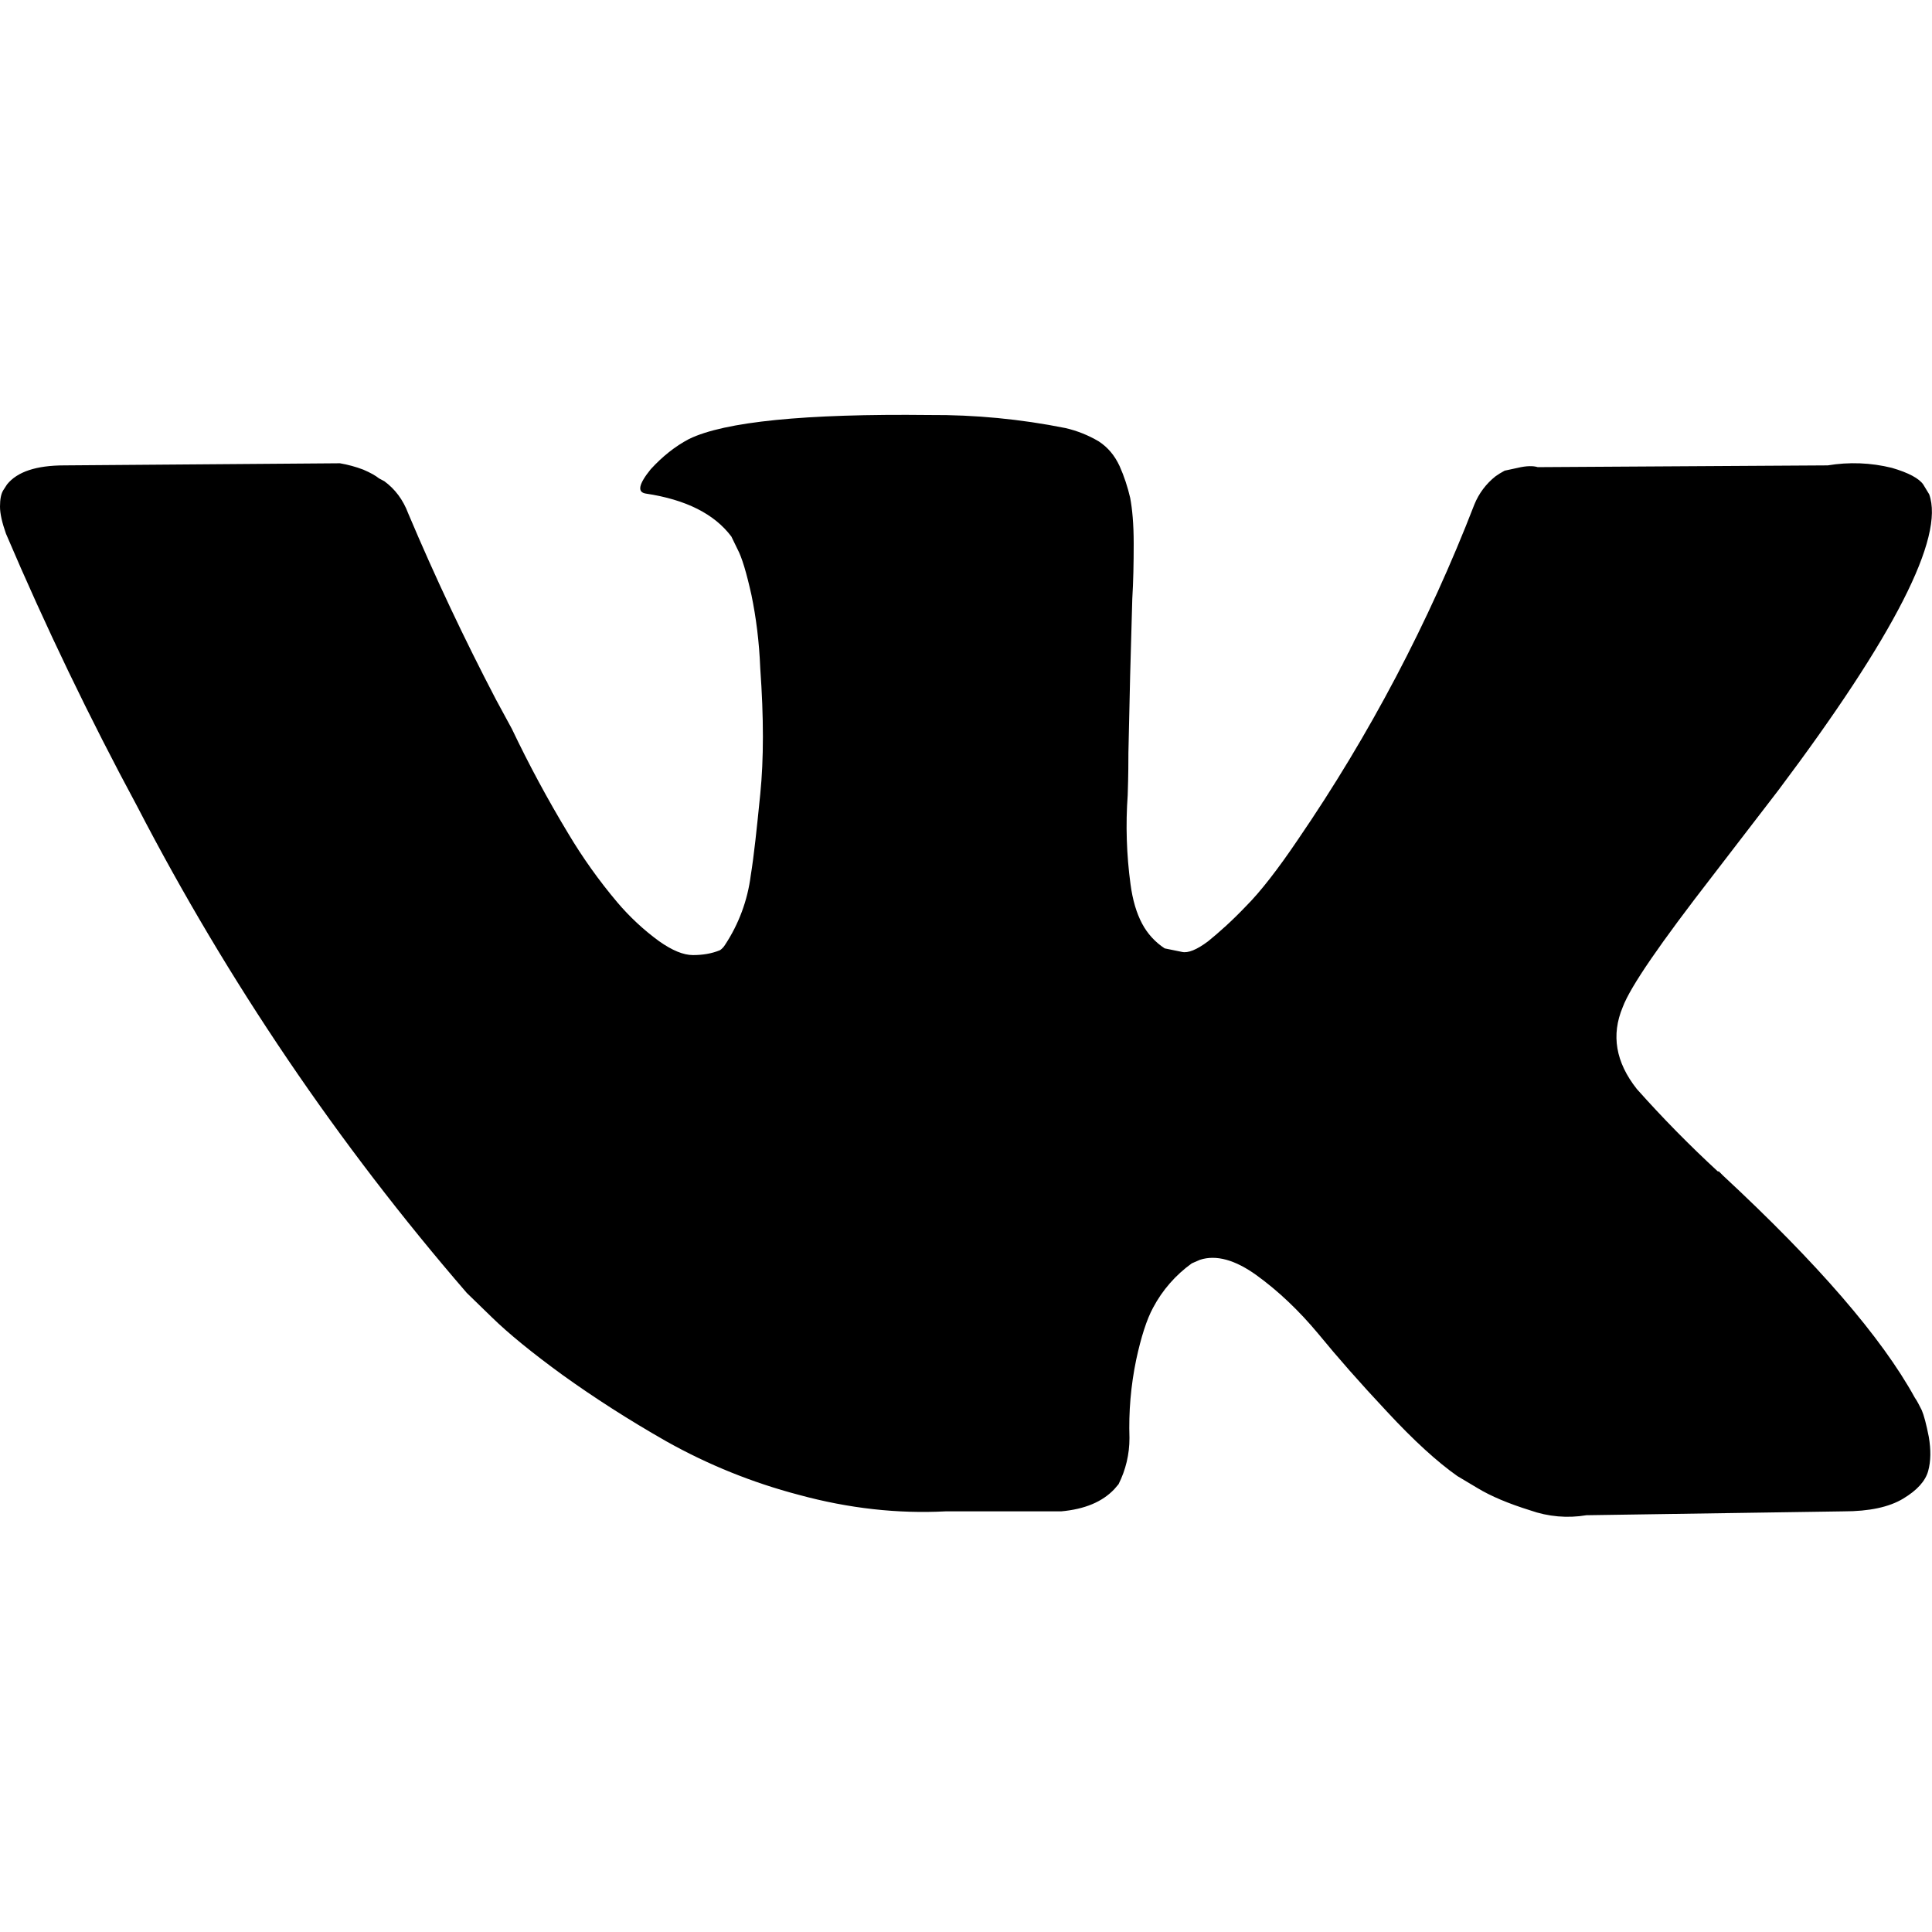
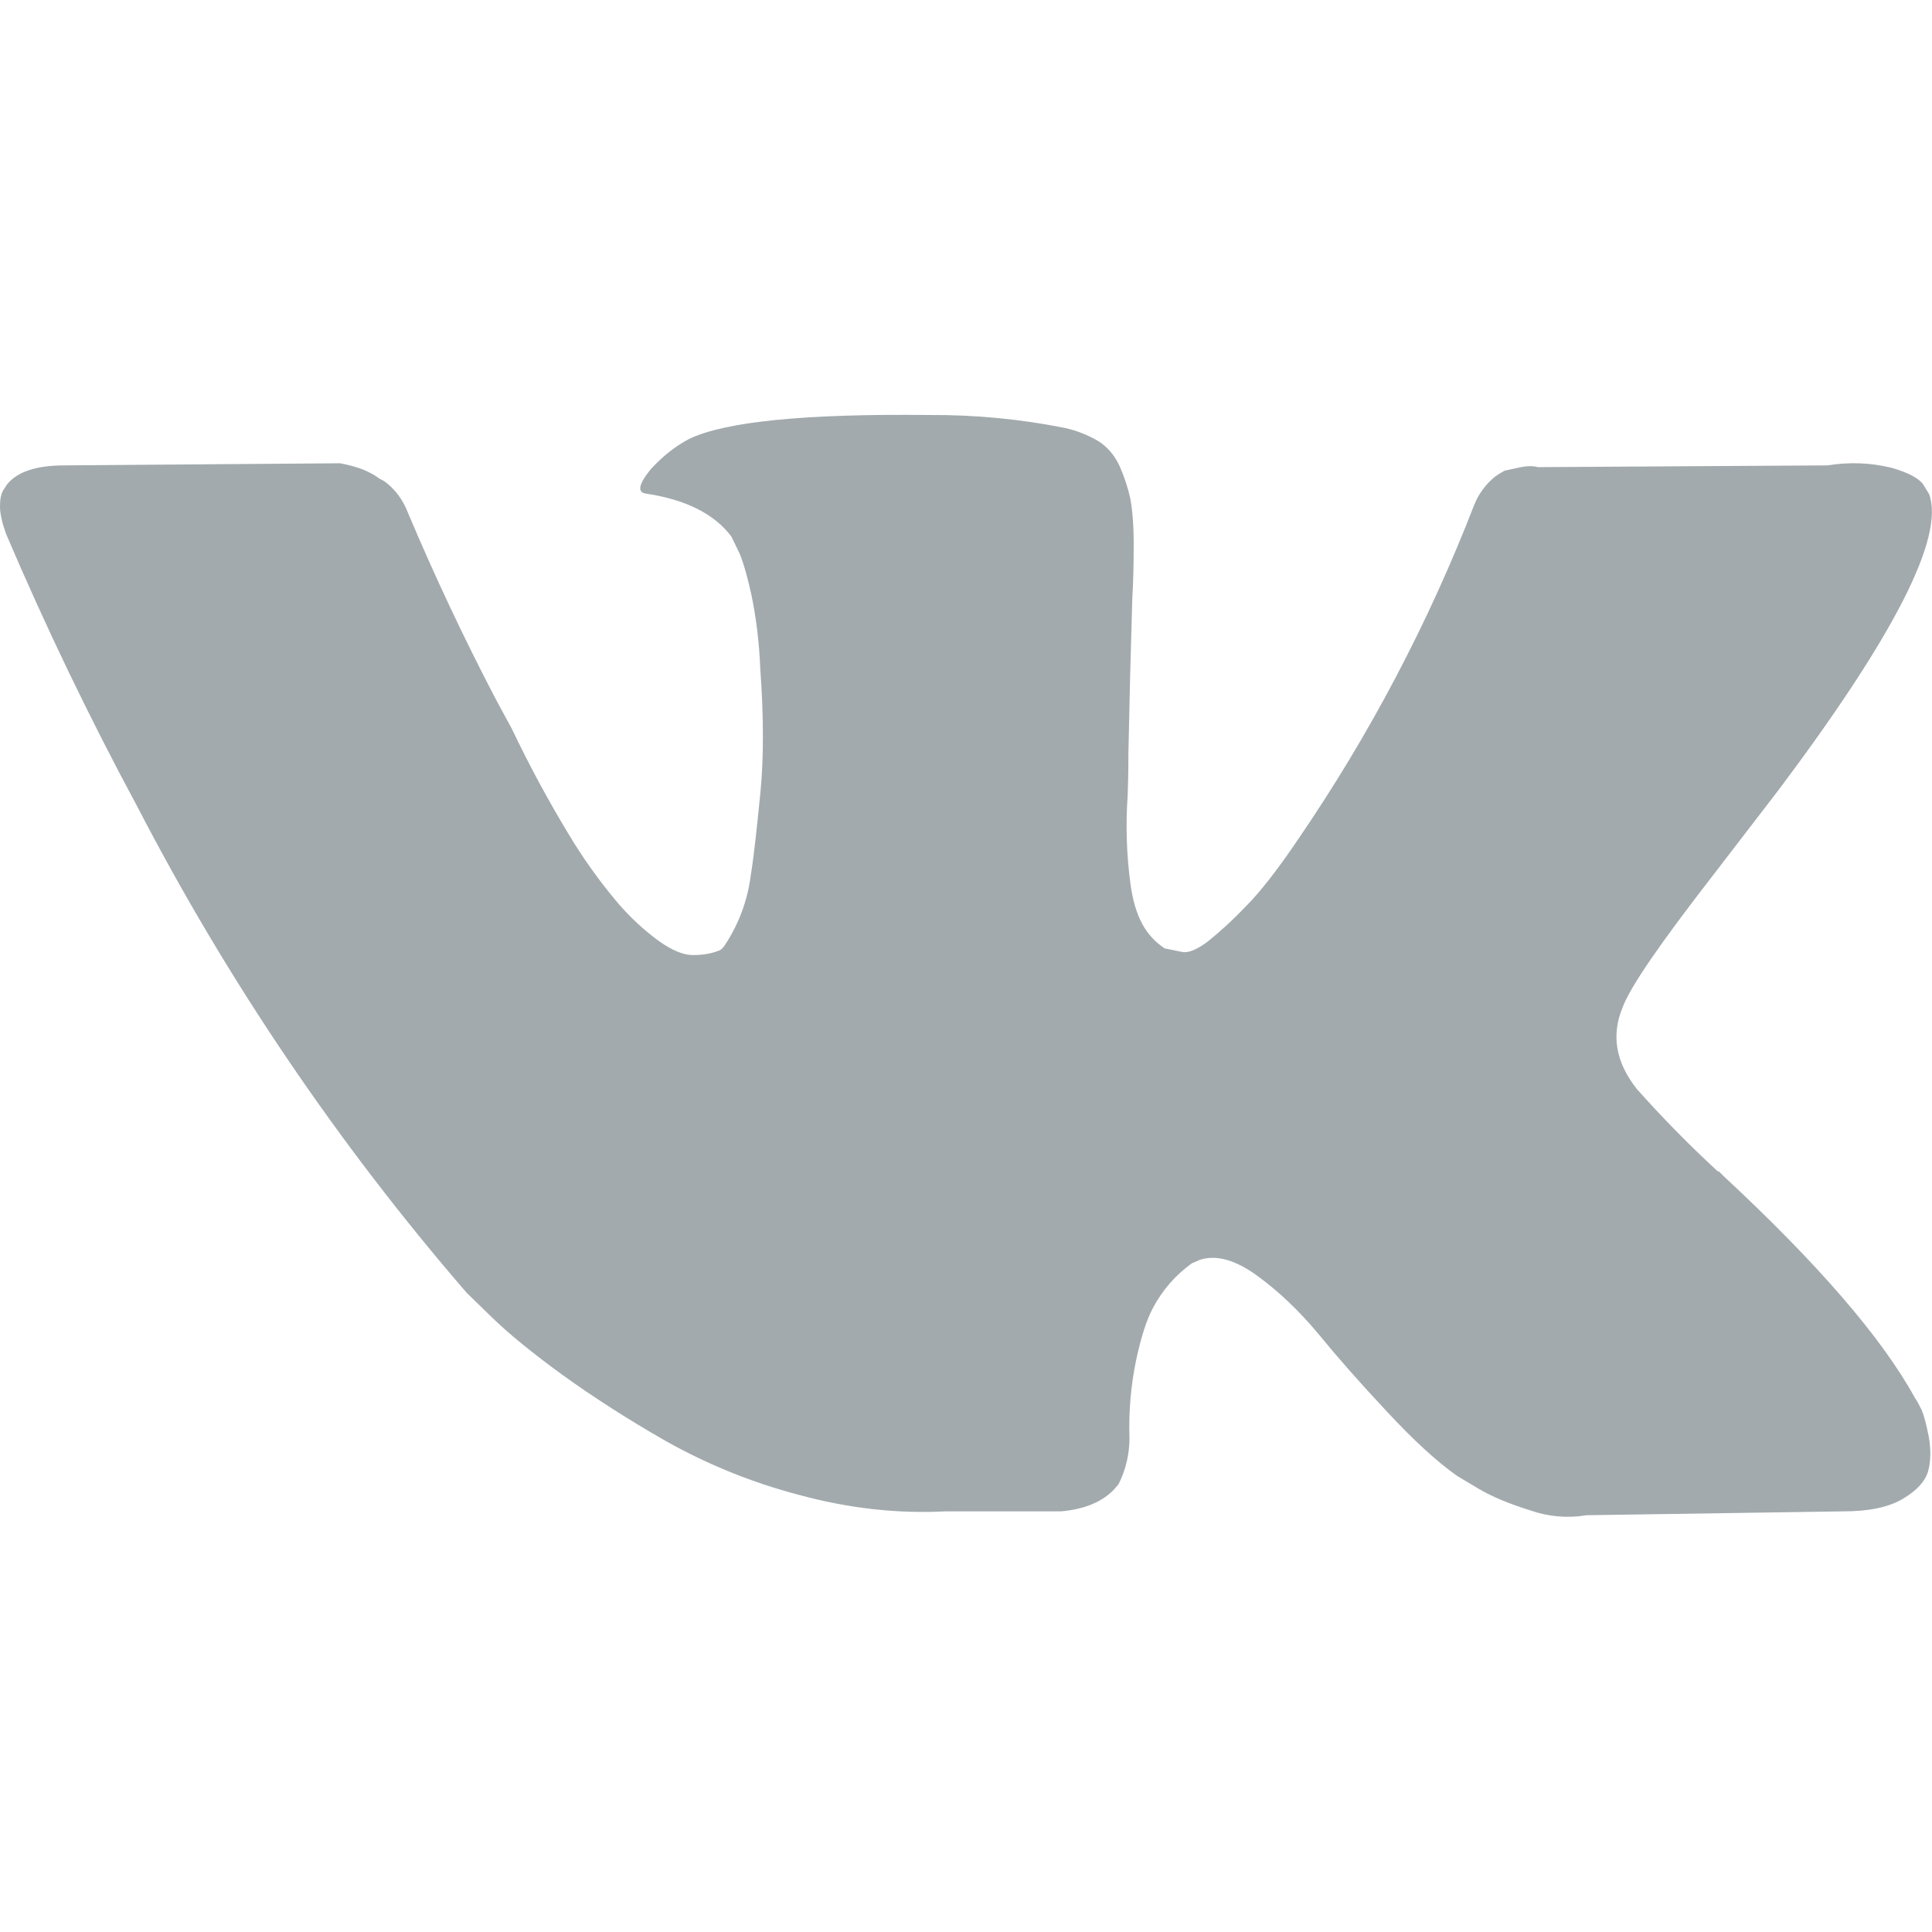
<svg xmlns="http://www.w3.org/2000/svg" viewBox="0 0 548.4 548.4">
-   <path d="M545.5 400.3c-.7-1.4-1.3-2.6-2-3.6-9.4-17.1-27.6-38.1-54.4-63l-.6-.6-.3-.3-.3-.3h-.3a329.5 329.5 0 0 1-23-23.4c-6-7.6-7.3-15.3-4-23.2 2.2-5.9 10.8-18.3 25.6-37.4l18.6-24.2c32.9-43.8 47.2-71.8 42.8-84l-1.7-2.8c-1.2-1.7-4.1-3.3-8.9-4.7a45 45 0 0 0-18.2-.7l-82.3.5c-1.3-.4-3.2-.4-5.7.2l-3.7.8-1.4.8-1.2.8a19.6 19.6 0 0 0-6 8 466.2 466.2 0 0 1-50 95c-5.8 8.6-10.8 15-14.8 19-4 4.2-7.6 7.4-10.8 10-3.2 2.4-5.7 3.4-7.4 3l-4.9-1a19 19 0 0 1-6.4-7c-1.6-3-2.7-6.7-3.3-11.2a122.8 122.8 0 0 1-.8-25.3c.2-5.9.2-9.9.2-12a4096.8 4096.8 0 0 1 1.1-43.7c.3-5 .4-10.1.4-15.7s-.4-9.8-1-13c-.7-3-1.7-6.1-3-9-1.4-3-3.3-5.3-5.9-7a33 33 0 0 0-9.5-3.8 190 190 0 0 0-38.6-3.7c-35.4-.4-58.1 1.9-68.2 6.8-4 2.1-7.6 5-10.9 8.6-3.4 4.2-3.9 6.5-1.4 6.9 11.4 1.7 19.5 5.8 24.3 12.2l1.7 3.5c1.3 2.4 2.6 6.8 4 13.1 1.3 6.3 2.2 13.2 2.5 20.8 1 14 1 25.8 0 35.7-1 10-1.8 17.6-2.7 23.1a46.3 46.3 0 0 1-7.3 19.7 5 5 0 0 1-1.4 1.5c-2.4 1-5 1.4-7.7 1.4s-5.9-1.3-9.7-4a68.5 68.5 0 0 1-11.8-11 147 147 0 0 1-13.9-19.5 341.3 341.3 0 0 1-16-29.7l-4.5-8.3a712.2 712.2 0 0 1-24.9-52.8c-1.5-4-3.8-7-6.8-9.2l-1.5-.8c-1-.8-2.4-1.6-4.5-2.5-2.1-.8-4.3-1.4-6.6-1.8l-78.2.6c-8 0-13.4 1.8-16.3 5.4l-1.1 1.7c-.6 1-.9 2.5-.9 4.6 0 2 .6 4.6 1.7 7.7A942.2 942.2 0 0 0 39 229 711.3 711.3 0 0 0 132.5 367l7.1 6.9c4.6 4.5 11.3 10 20.1 16.4 8.9 6.4 18.7 12.7 29.4 18.8a159.5 159.5 0 0 0 37.6 15.2c14.3 3.9 28.2 5.4 41.7 4.7h32.8c6.7-.6 11.7-2.7 15.1-6.3l1.2-1.4a29 29 0 0 0 3.1-13.1 94 94 0 0 1 1.9-22.2c1.4-6.5 3-11.5 4.8-14.8a36.5 36.5 0 0 1 11-12.6l2.3-1c4.6-1.5 10 0 16.1 4.4 6.2 4.5 12 10 17.5 16.6 5.4 6.6 11.9 14 19.5 22.1 7.6 8.2 14.3 14.3 20 18.3l5.7 3.4c3.8 2.3 8.8 4.4 14.9 6.3a32 32 0 0 0 16 1.4l73-1.1c7.3 0 12.9-1.2 16.9-3.6 4-2.4 6.3-5 7.1-7.8.8-2.9.8-6.1.2-9.7-.7-3.6-1.4-6.2-2-7.6z" />
+   <path fill="#A2AAAD" d="M545.5 400.3c-.7-1.4-1.3-2.6-2-3.6-9.4-17.1-27.6-38.1-54.4-63l-.6-.6-.3-.3-.3-.3h-.3a329.5 329.5 0 0 1-23-23.4c-6-7.6-7.3-15.3-4-23.2 2.2-5.9 10.8-18.3 25.6-37.4l18.6-24.2c32.9-43.8 47.2-71.8 42.8-84l-1.7-2.8c-1.2-1.7-4.1-3.3-8.9-4.7a45 45 0 0 0-18.2-.7l-82.3.5c-1.3-.4-3.2-.4-5.7.2l-3.7.8-1.4.8-1.2.8a19.6 19.6 0 0 0-6 8 466.2 466.2 0 0 1-50 95c-5.8 8.6-10.8 15-14.8 19-4 4.2-7.6 7.4-10.8 10-3.2 2.4-5.7 3.4-7.4 3l-4.9-1a19 19 0 0 1-6.4-7c-1.6-3-2.7-6.7-3.3-11.2a122.8 122.8 0 0 1-.8-25.3c.2-5.9.2-9.9.2-12a4096.8 4096.8 0 0 1 1.1-43.7c.3-5 .4-10.1.4-15.7s-.4-9.8-1-13c-.7-3-1.7-6.1-3-9-1.4-3-3.3-5.3-5.9-7a33 33 0 0 0-9.5-3.8 190 190 0 0 0-38.6-3.7c-35.4-.4-58.1 1.9-68.2 6.8-4 2.1-7.6 5-10.9 8.6-3.4 4.2-3.9 6.5-1.4 6.9 11.4 1.7 19.5 5.8 24.3 12.2l1.7 3.5c1.3 2.4 2.6 6.8 4 13.1 1.3 6.3 2.2 13.2 2.5 20.8 1 14 1 25.8 0 35.7-1 10-1.8 17.6-2.7 23.1a46.3 46.3 0 0 1-7.3 19.7 5 5 0 0 1-1.4 1.5c-2.4 1-5 1.4-7.7 1.4s-5.9-1.3-9.7-4a68.5 68.5 0 0 1-11.8-11 147 147 0 0 1-13.9-19.5 341.3 341.3 0 0 1-16-29.7l-4.5-8.3a712.2 712.2 0 0 1-24.9-52.8c-1.5-4-3.8-7-6.8-9.2l-1.5-.8c-1-.8-2.4-1.6-4.5-2.5-2.1-.8-4.3-1.4-6.6-1.8l-78.2.6c-8 0-13.4 1.8-16.3 5.4l-1.1 1.7c-.6 1-.9 2.5-.9 4.6 0 2 .6 4.6 1.7 7.7A942.2 942.2 0 0 0 39 229 711.3 711.3 0 0 0 132.5 367l7.1 6.9c4.6 4.5 11.3 10 20.1 16.4 8.9 6.4 18.7 12.7 29.4 18.8a159.5 159.5 0 0 0 37.6 15.2c14.3 3.9 28.2 5.4 41.7 4.7h32.8c6.7-.6 11.7-2.7 15.1-6.3l1.2-1.4a29 29 0 0 0 3.1-13.1 94 94 0 0 1 1.9-22.2c1.4-6.5 3-11.5 4.8-14.8a36.5 36.5 0 0 1 11-12.6l2.3-1c4.6-1.5 10 0 16.1 4.4 6.2 4.5 12 10 17.5 16.6 5.4 6.6 11.9 14 19.5 22.1 7.6 8.2 14.3 14.3 20 18.3l5.7 3.4c3.8 2.3 8.8 4.4 14.9 6.3a32 32 0 0 0 16 1.4l73-1.1c7.3 0 12.9-1.2 16.9-3.6 4-2.4 6.3-5 7.1-7.8.8-2.9.8-6.1.2-9.7-.7-3.6-1.4-6.2-2-7.6z" />
</svg>
